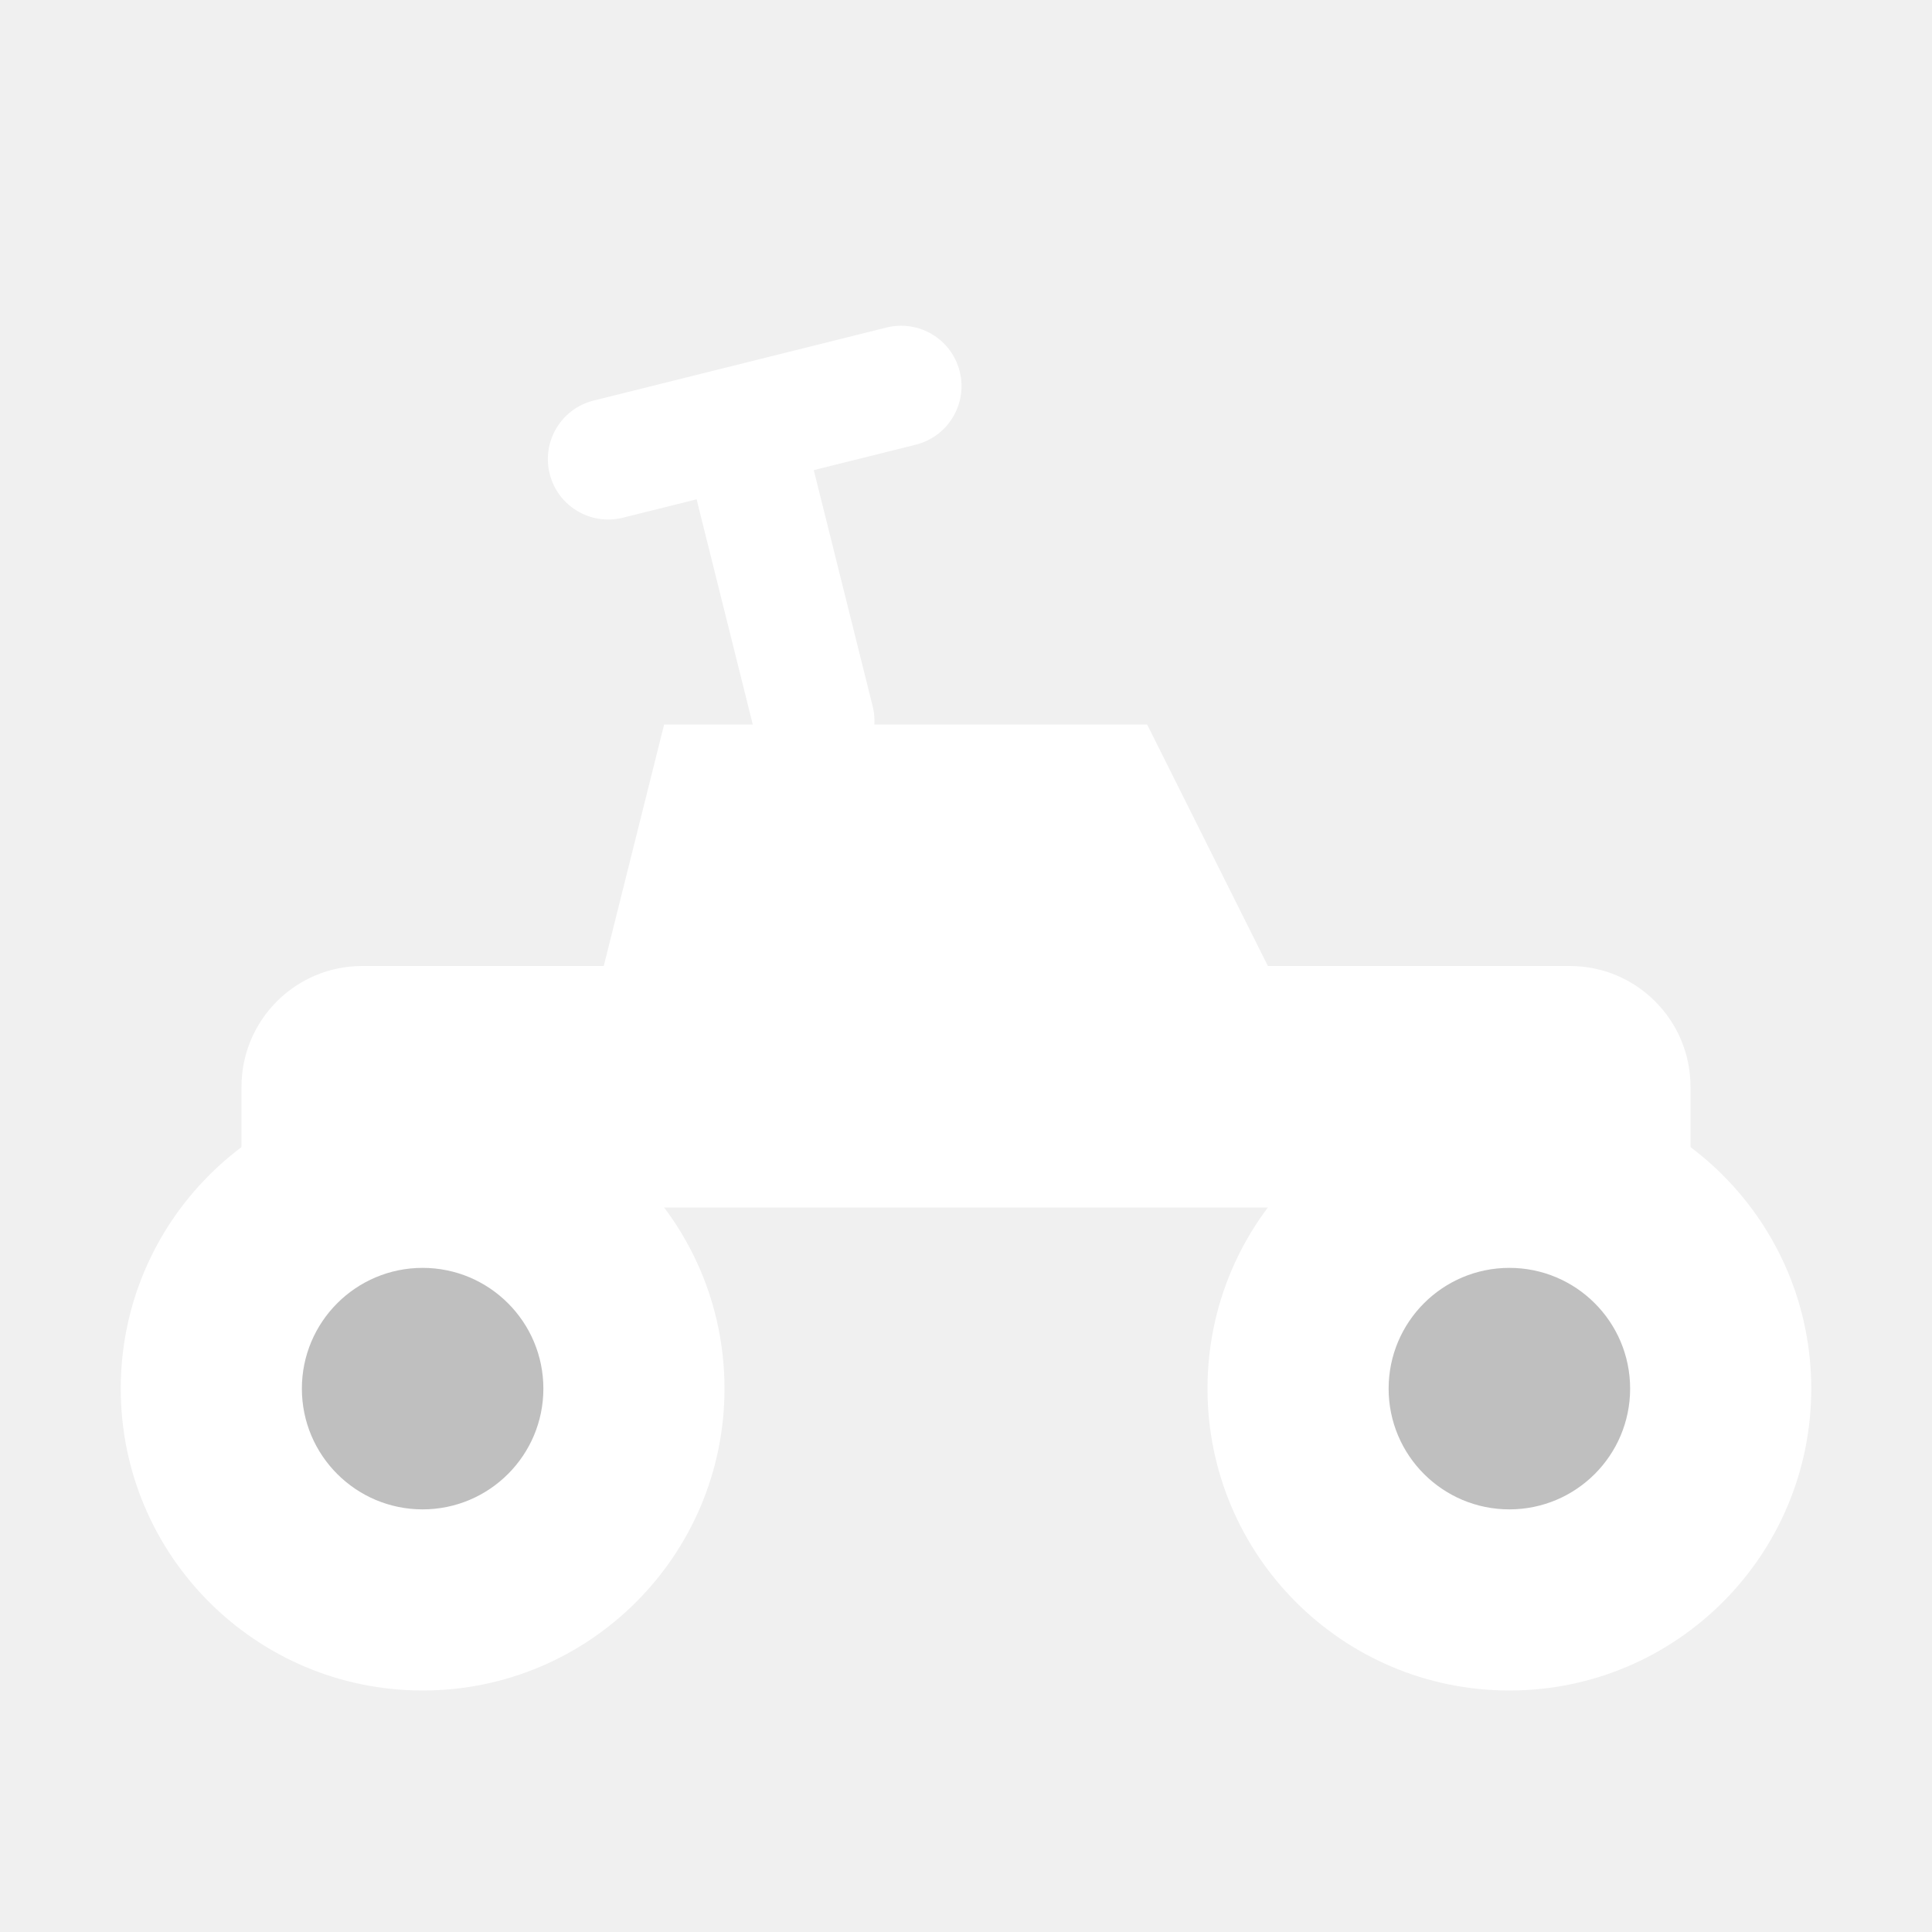
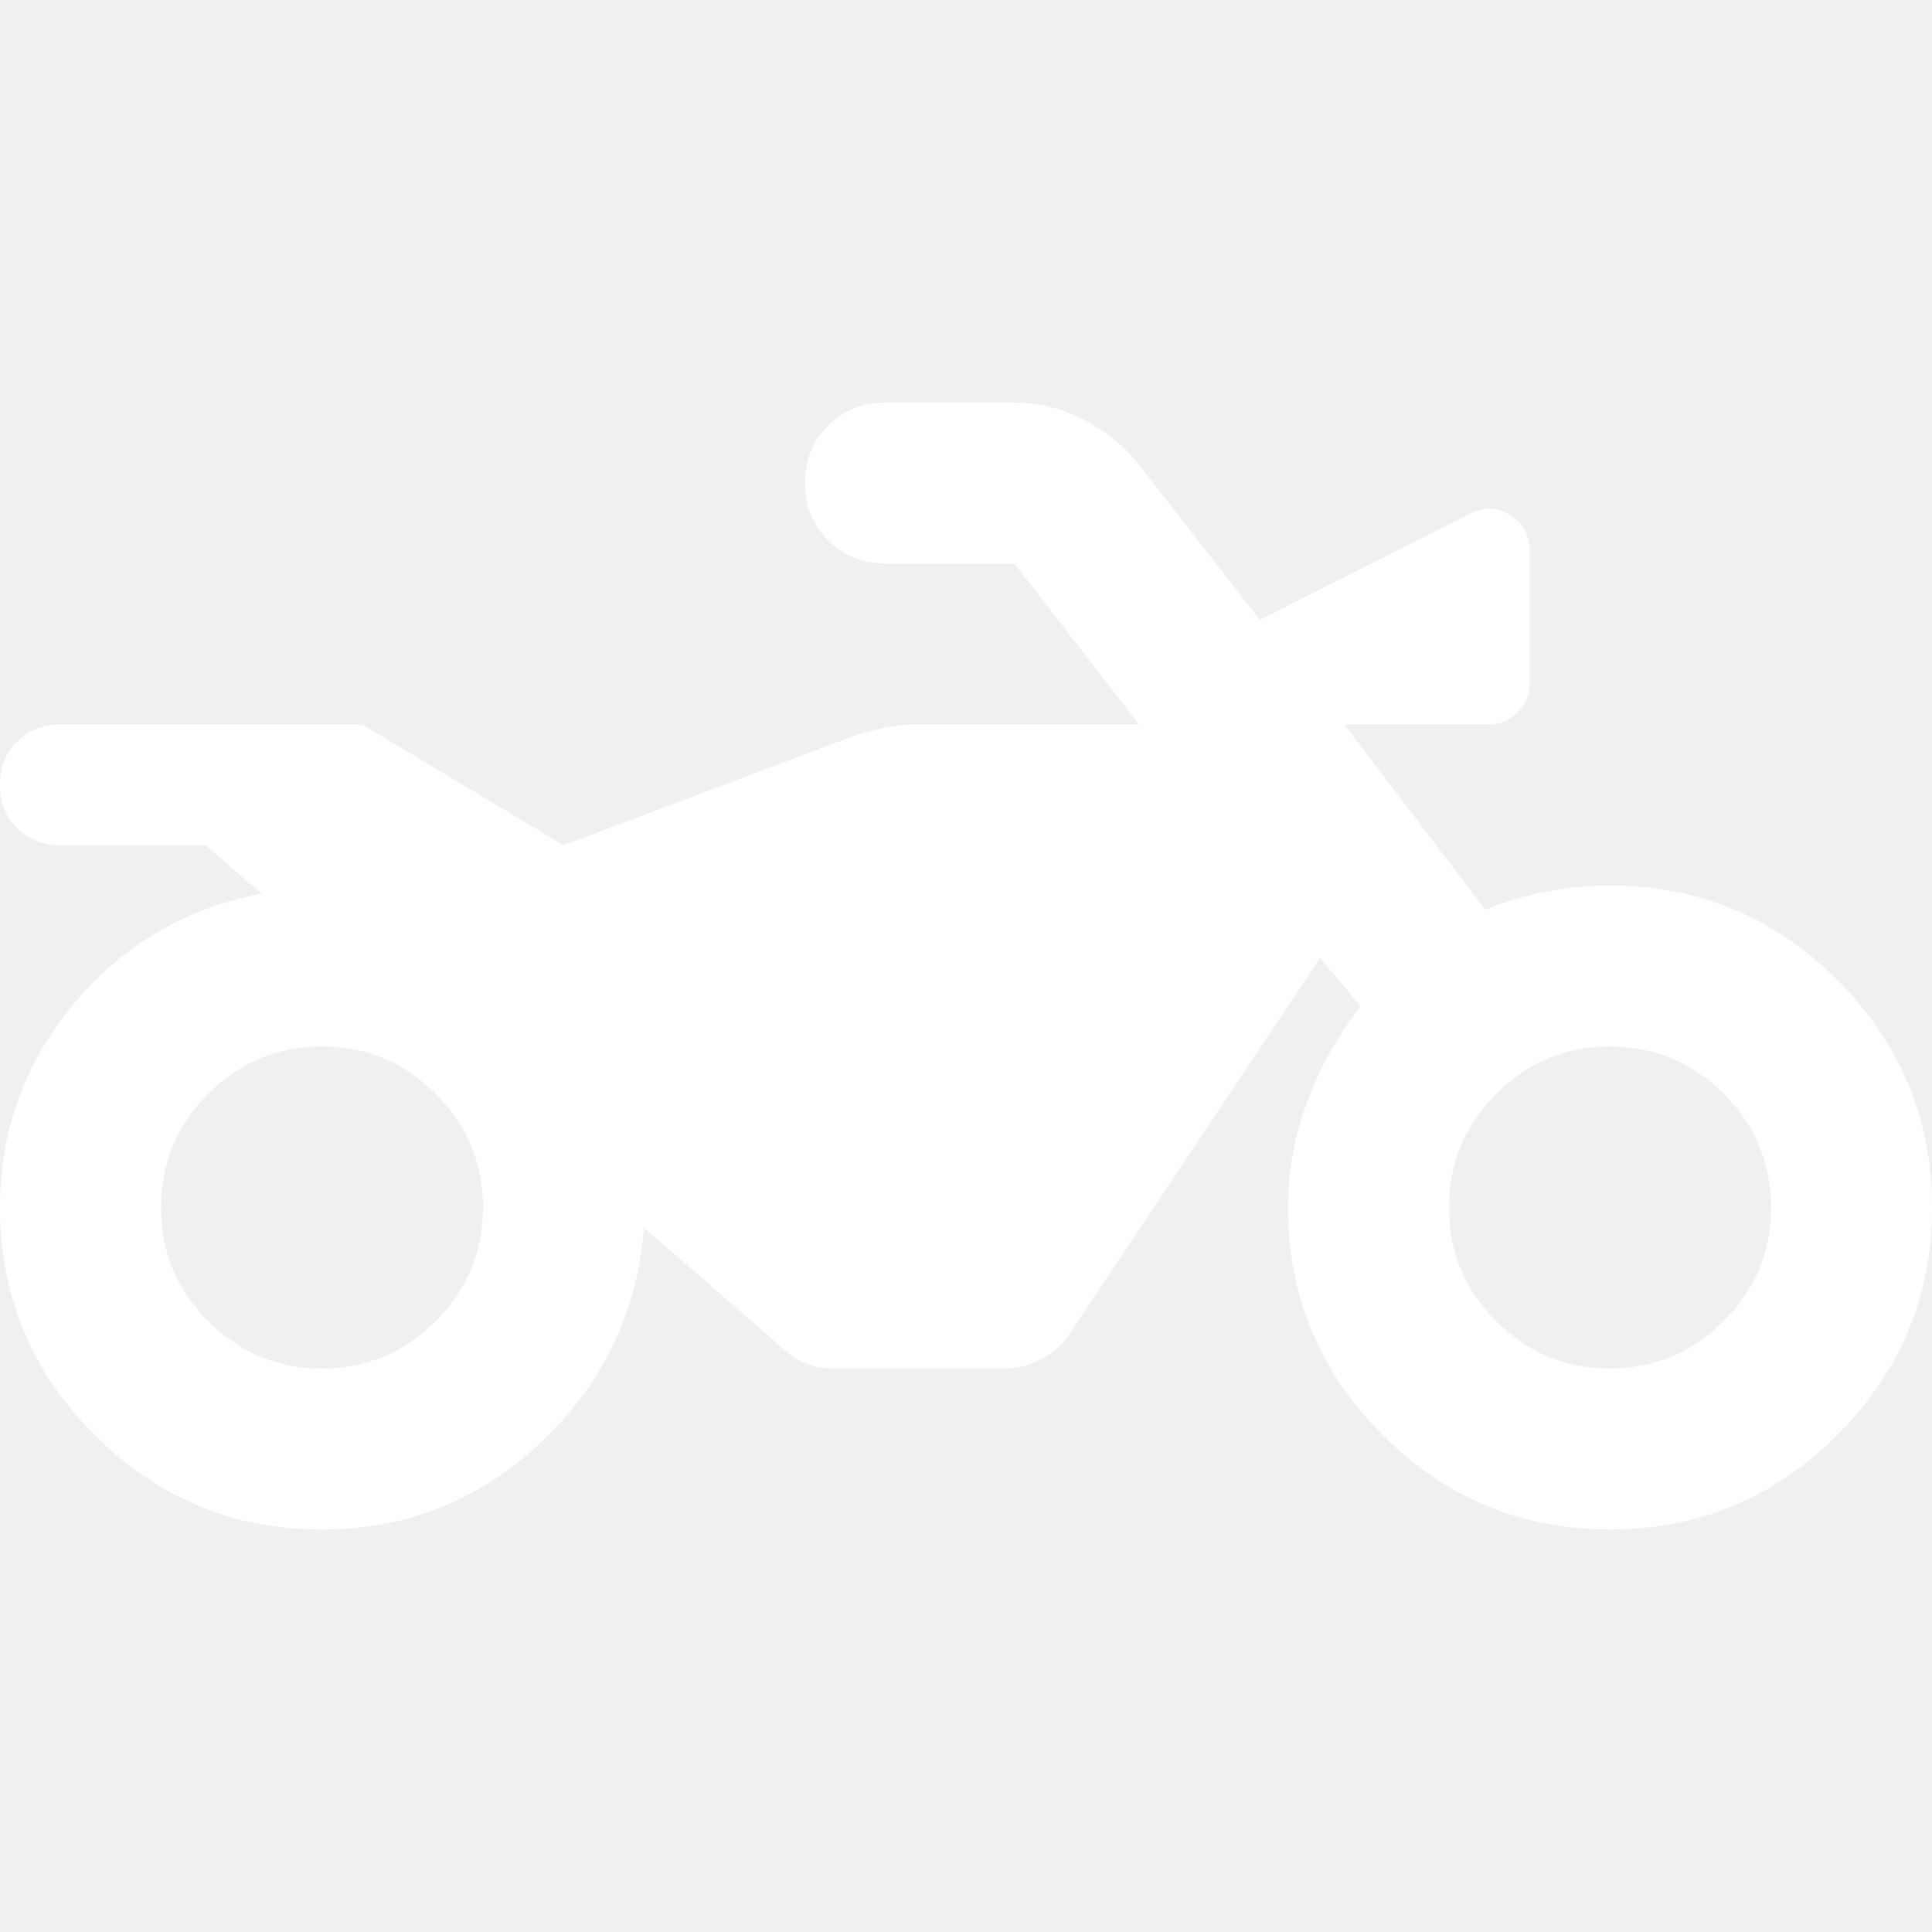
- <svg xmlns="http://www.w3.org/2000/svg" viewBox="0 0 64 64" fill="none">
-   <g fill="#ffffff">
-     <circle cx="14" cy="46" r="10" />
-     <circle cx="50" cy="46" r="10" />
-     <circle cx="14" cy="46" r="4" fill="#000" fill-opacity=".25" />
-     <circle cx="50" cy="46" r="4" fill="#000" fill-opacity=".25" />
-     <path d="M12 32h40a4 4 0 0 1 4 4v4H8v-4a4 4 0 0 1 4-4Z" />
-     <path d="M22 24h16l4 8H20l2-8Z" />
-     <rect x="24" y="14" width="4" height="12" rx="2" transform="rotate(-14 26 20)" />
-     <rect x="18" y="12" width="14" height="4" rx="2" transform="rotate(-14 25 14)" />
-   </g>
+ <svg xmlns="http://www.w3.org/2000/svg" viewBox="0 -960 960 960" fill="#ffffff">
+   <path d="M160-200q-66 0-113-47T0-360q0-57 36.5-101t93.5-55l-28-24H30q-13 0-21.5-8.5T0-570q0-13 8.5-21.5T30-600h150l100 60 146-55q7-2 14-3.5t15-1.5h111l-62-80h-64q-17 0-28.5-11.5T400-720q0-17 11.5-28.5T440-760h63q19 0 35.5 8.5T566-729l60 77 105-53q10-5 19.5 1t9.5 17v67q0 8-6 14t-14 6h-72l70 92q15-6 30.5-9t31.5-3q66 0 113 47t47 113q0 66-47 113t-113 47q-66 0-113-47t-47-113q0-27 9.5-52.5T676-460l-20-24-124 186q-5 8-14 13t-19 5h-84q-8 0-14.5-2.5T389-290l-69-60q-5 63-51 106.5T160-200Zm0-80q33 0 56.5-23.5T240-360q0-33-23.5-56.5T160-440q-33 0-56.5 23.5T80-360q0 33 23.5 56.5T160-280Zm640 0q33 0 56.5-23.5T880-360q0-33-23.5-56.5T800-440q-33 0-56.5 23.5T720-360q0 33 23.5 56.5T800-280Z" />
</svg>
